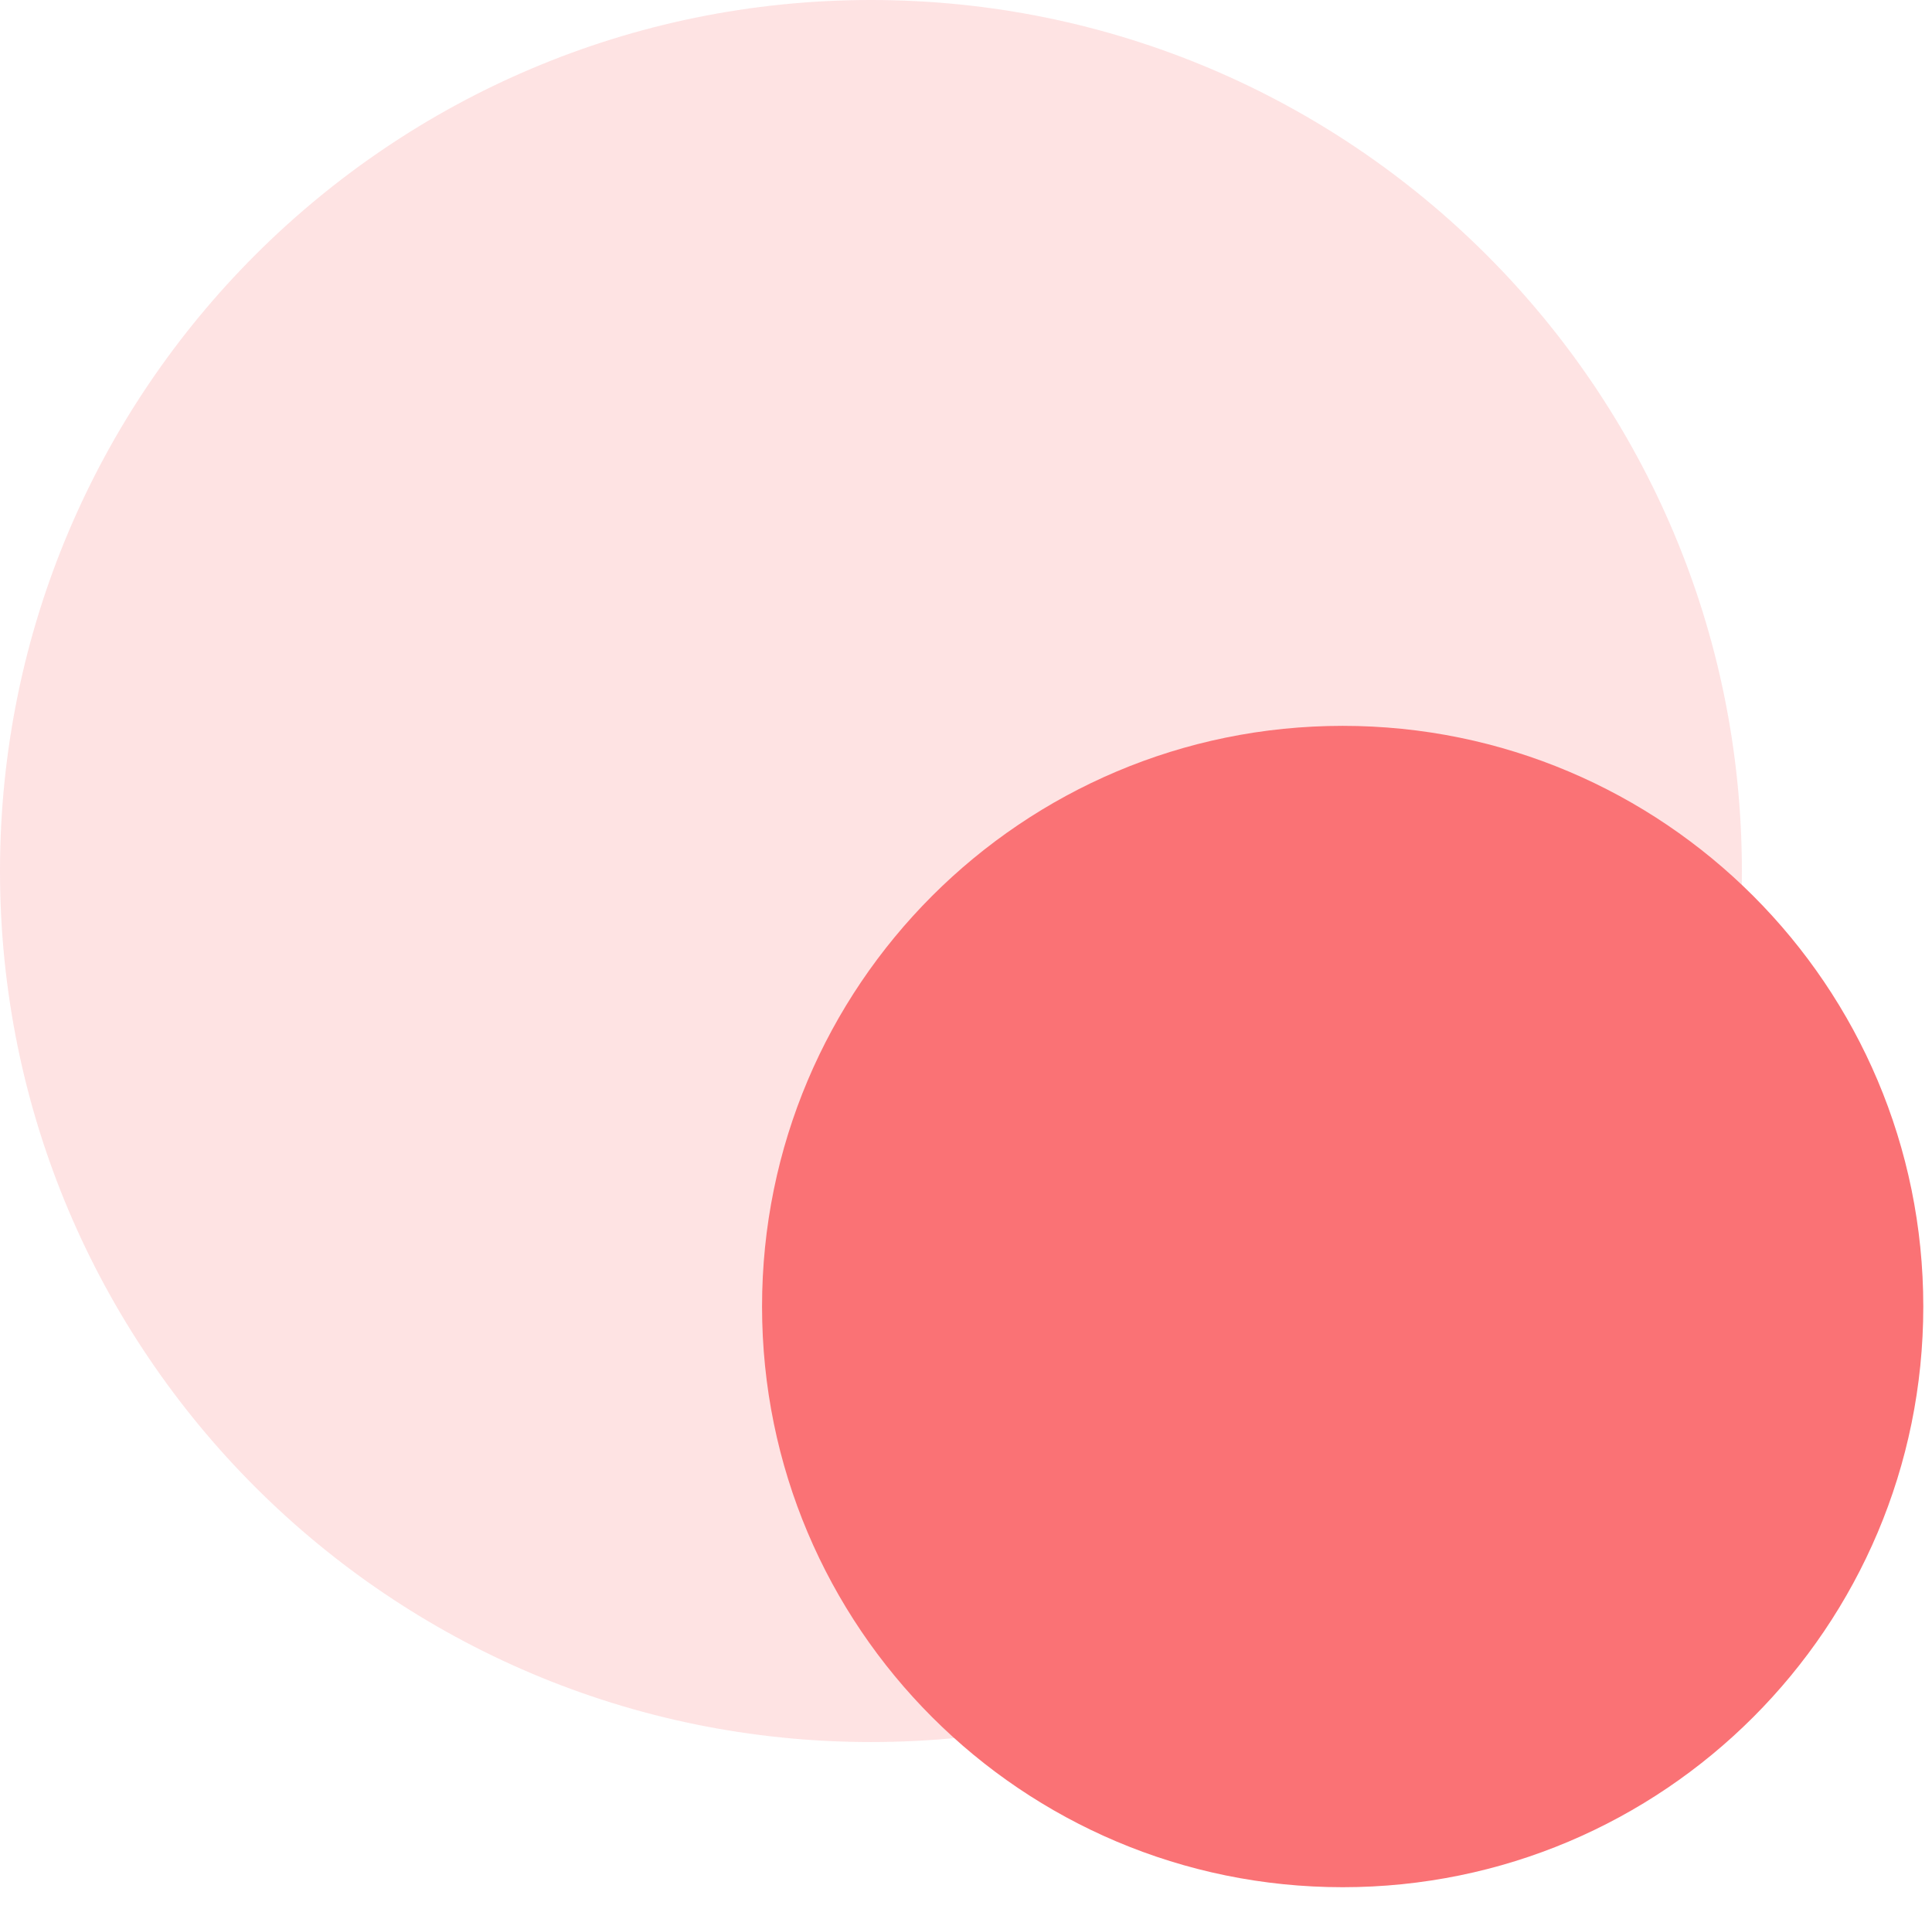
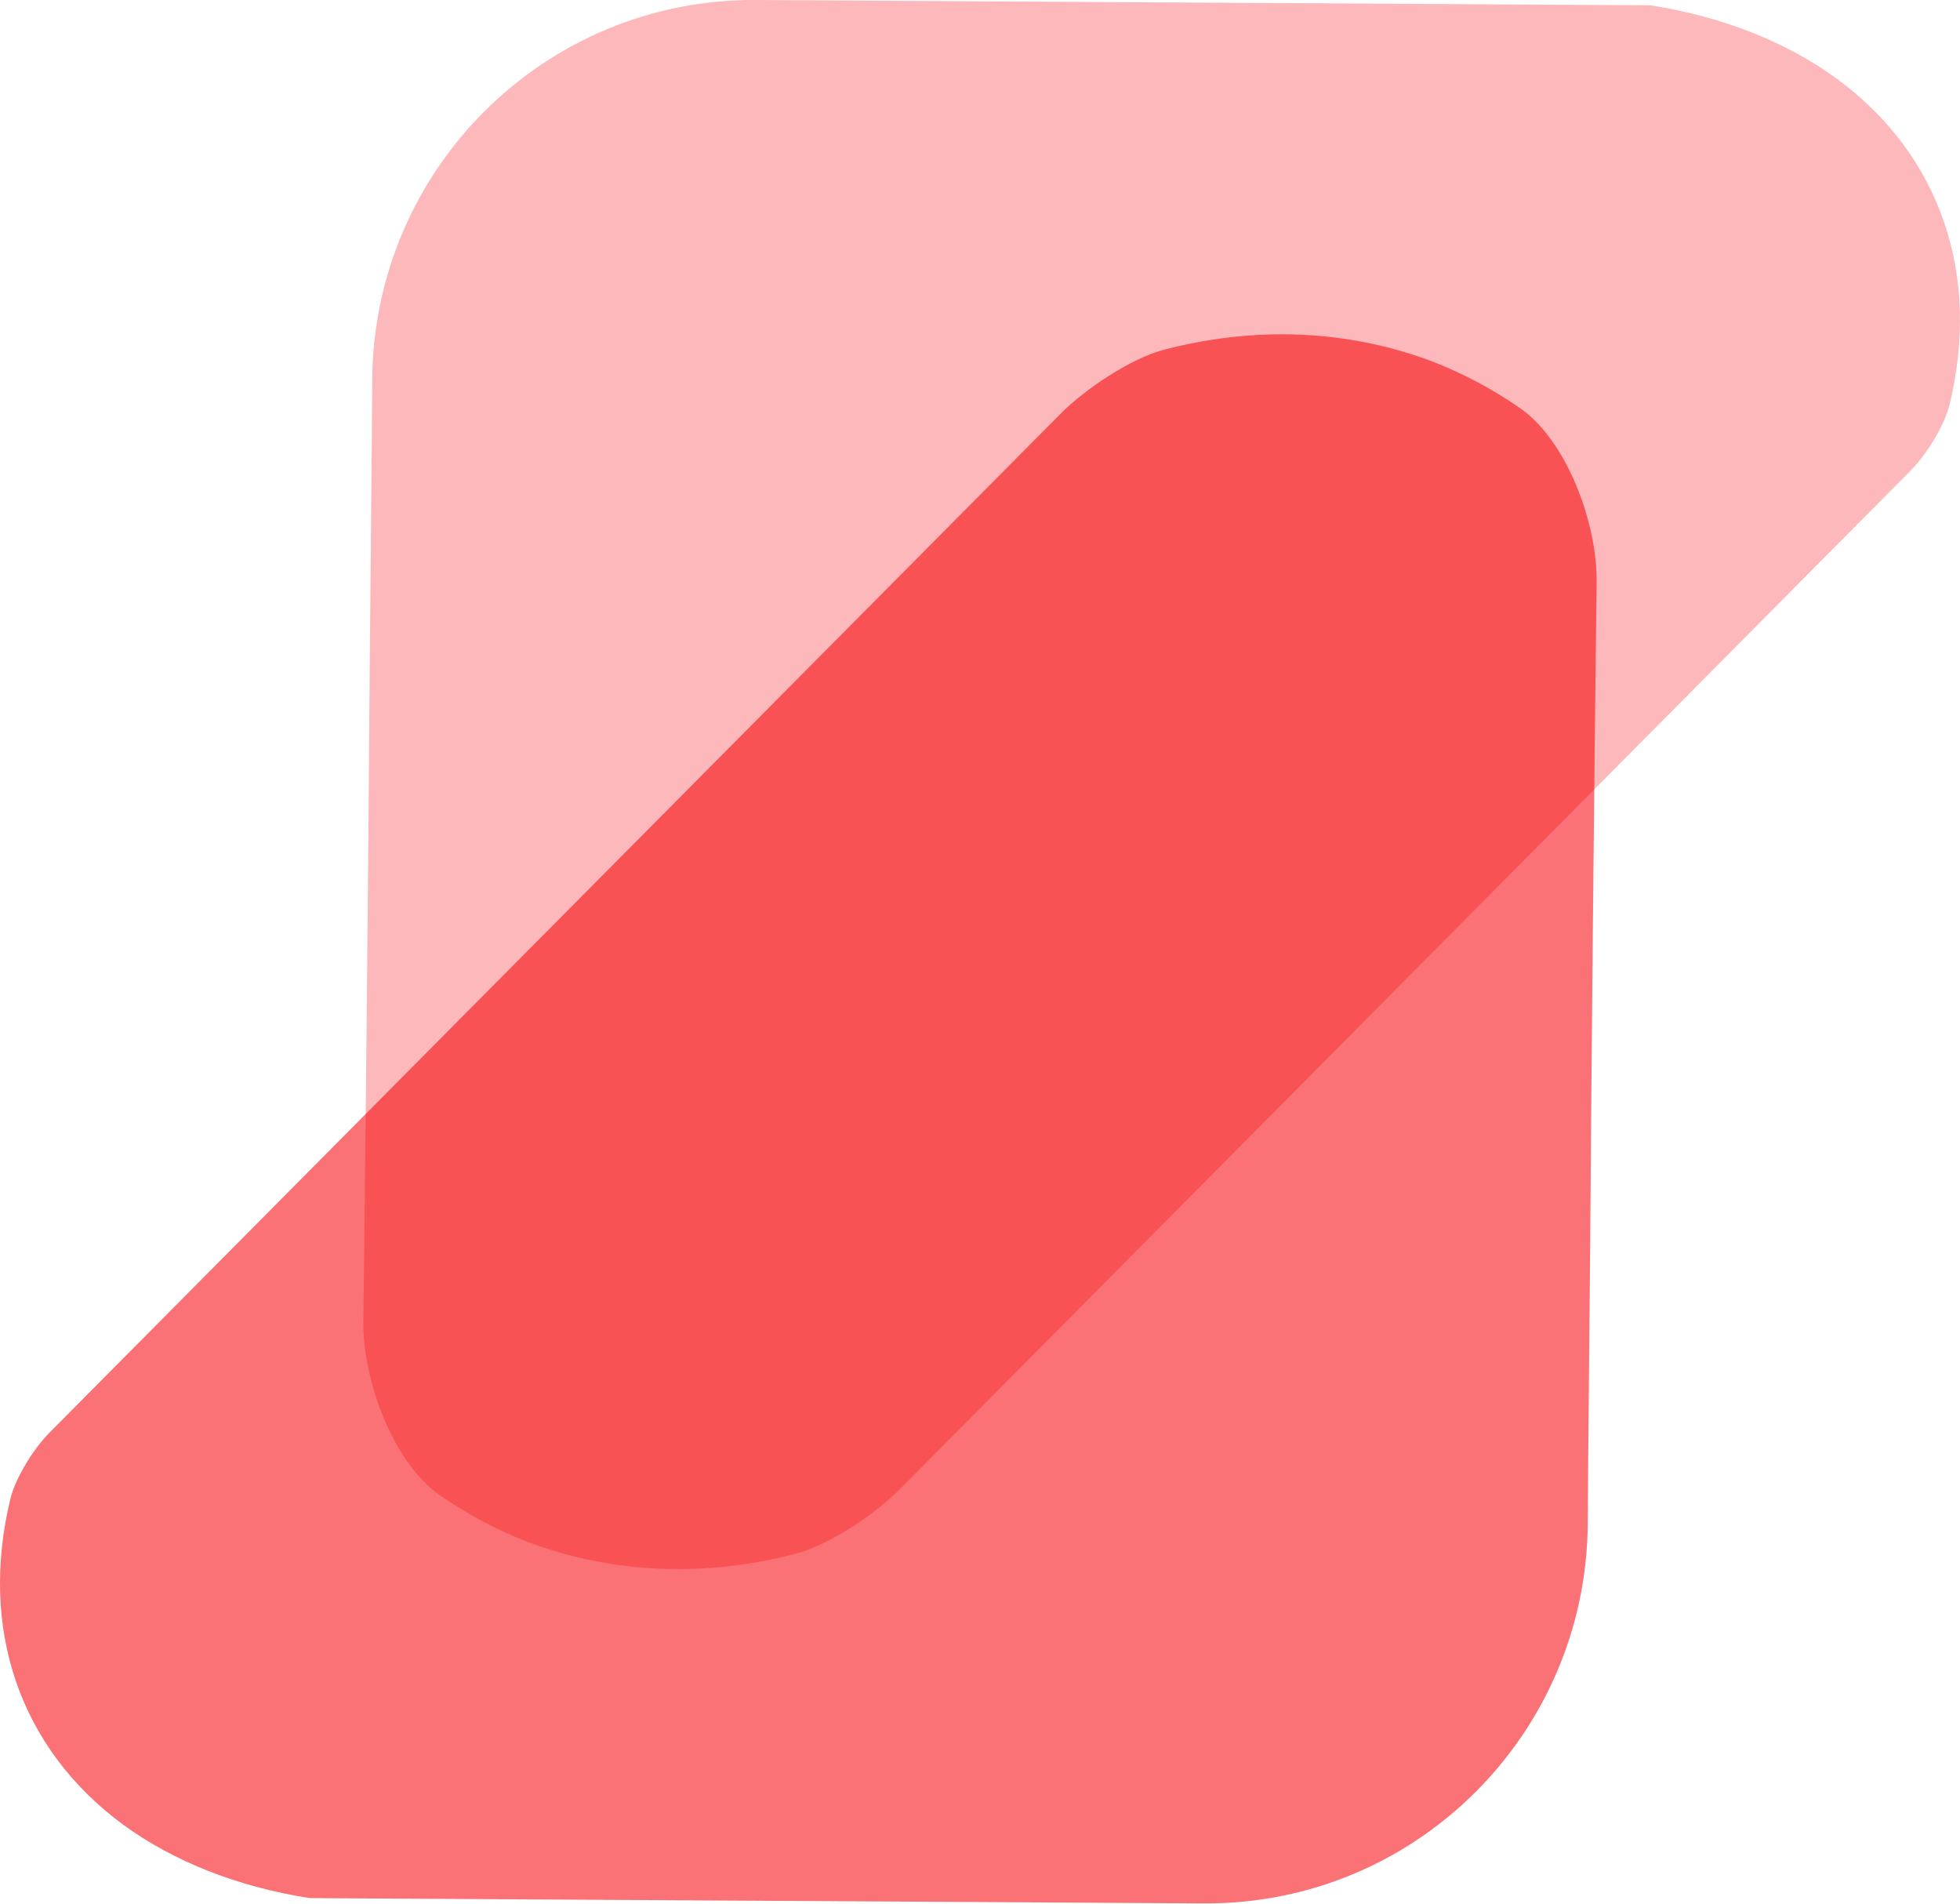
- <svg xmlns="http://www.w3.org/2000/svg" width="83" height="82" viewBox="0 0 83 82" fill="none">
-   <rect opacity="0.2" width="74.832" height="74.832" rx="37.416" fill="#FA7275" />
-   <rect x="32.738" y="31.18" width="49.888" height="49.888" rx="24.944" fill="#FA7275" />
+ <svg xmlns="http://www.w3.org/2000/svg" width="43.999mm" height="42.718mm" viewBox="0 0 43.999 42.718" version="1.1" id="svg1">
+   <g id="layer1" transform="translate(124.829,-38.08906)">
+     <path d="m 122.366,128.717 c -0.8,0.018 -1.608,0.133 -2.412,0.343 -0.749,0.196 -1.773,0.884 -2.319,1.433 l -6.689,6.739 -8.533,8.597 -7.483,7.539 c -0.344,0.347 -0.758,1.001 -0.873,1.476 -0.709,2.918 0.203,5.607 2.527,7.317 1.138,0.831 2.567,1.394 4.186,1.65 l 4.063,0.024 16.016,0.095 c 4.745,0.028 8.591,-3.796 8.616,-8.542 0.01,-1.863 0.036,-3.916 0.051,-5.858 0.038,-5.131 0.086,-10.171 0.148,-15.261 0.016,-1.296 -0.659,-3.163 -1.721,-3.899 -0.598,-0.414 -1.238,-0.758 -1.912,-1.024 -0.024,-0.01 -0.064,-0.025 -0.088,-0.034 -1.14,-0.425 -2.348,-0.623 -3.576,-0.595 z" style="font-variation-settings: &quot;wght&quot; 500; opacity: 1; fill-opacity: 1; stroke-width: 0.446; stroke-linecap: square; stroke-linejoin: bevel; paint-order: markers; fill: rgb(250, 114, 117);" id="path9" transform="translate(-218.6512,-83.12264)" />
+     <path d="m 122.366,128.717 c -0.8,0.018 -1.608,0.133 -2.412,0.343 -0.749,0.196 -1.773,0.884 -2.319,1.433 l -6.689,6.739 -8.533,8.597 -7.483,7.539 c -0.344,0.347 -0.758,1.001 -0.873,1.476 -0.709,2.918 0.203,5.607 2.527,7.317 1.138,0.831 2.567,1.394 4.186,1.65 l 4.063,0.024 16.016,0.095 c 4.745,0.028 8.591,-3.796 8.616,-8.542 0.01,-1.863 0.036,-3.916 0.051,-5.858 0.038,-5.131 0.086,-10.171 0.148,-15.261 0.016,-1.296 -0.659,-3.163 -1.721,-3.899 -0.598,-0.414 -1.238,-0.758 -1.912,-1.024 -0.024,-0.01 -0.064,-0.025 -0.088,-0.034 -1.14,-0.425 -2.348,-0.623 -3.576,-0.595 z" style="font-variation-settings: &quot;wght&quot; 500; mix-blend-mode: multiply; fill-opacity: 1; stroke-width: 0.446; stroke-linecap: square; stroke-linejoin: bevel; paint-order: markers; fill: rgb(250, 114, 117); opacity: 0.5;" id="path10" transform="rotate(180,6.49584,101.0094)" />
+   </g>
</svg>
